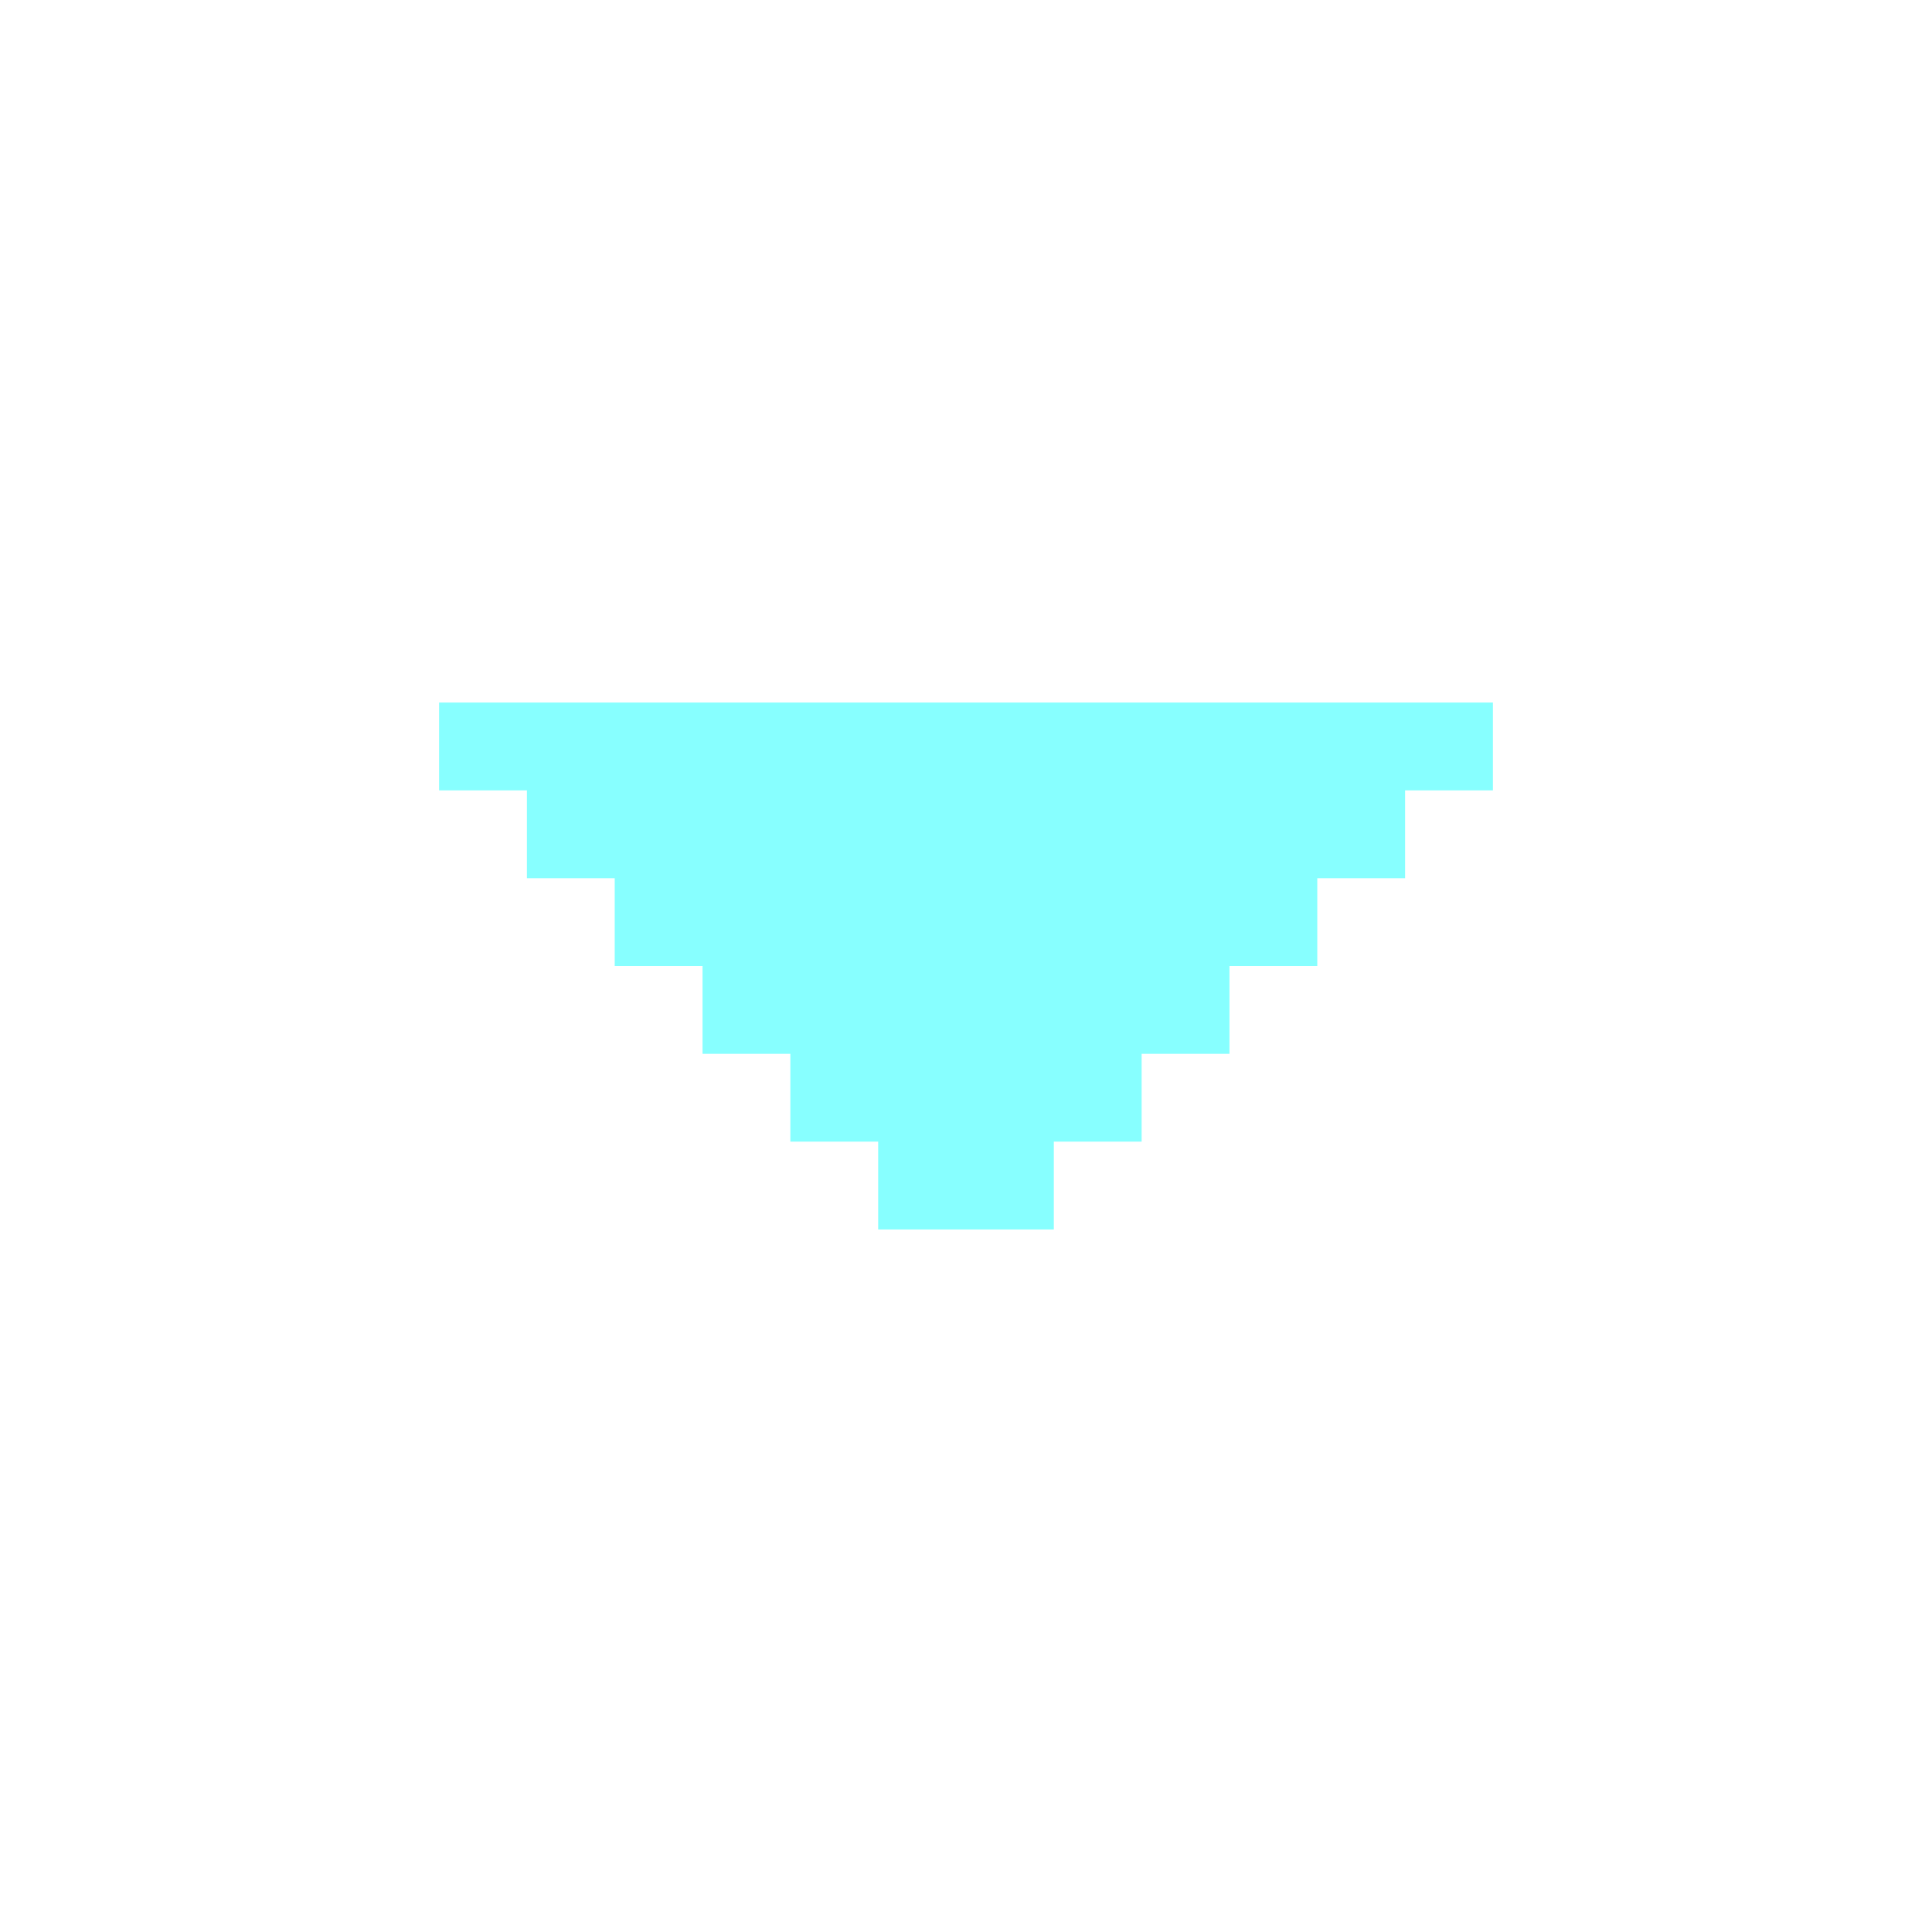
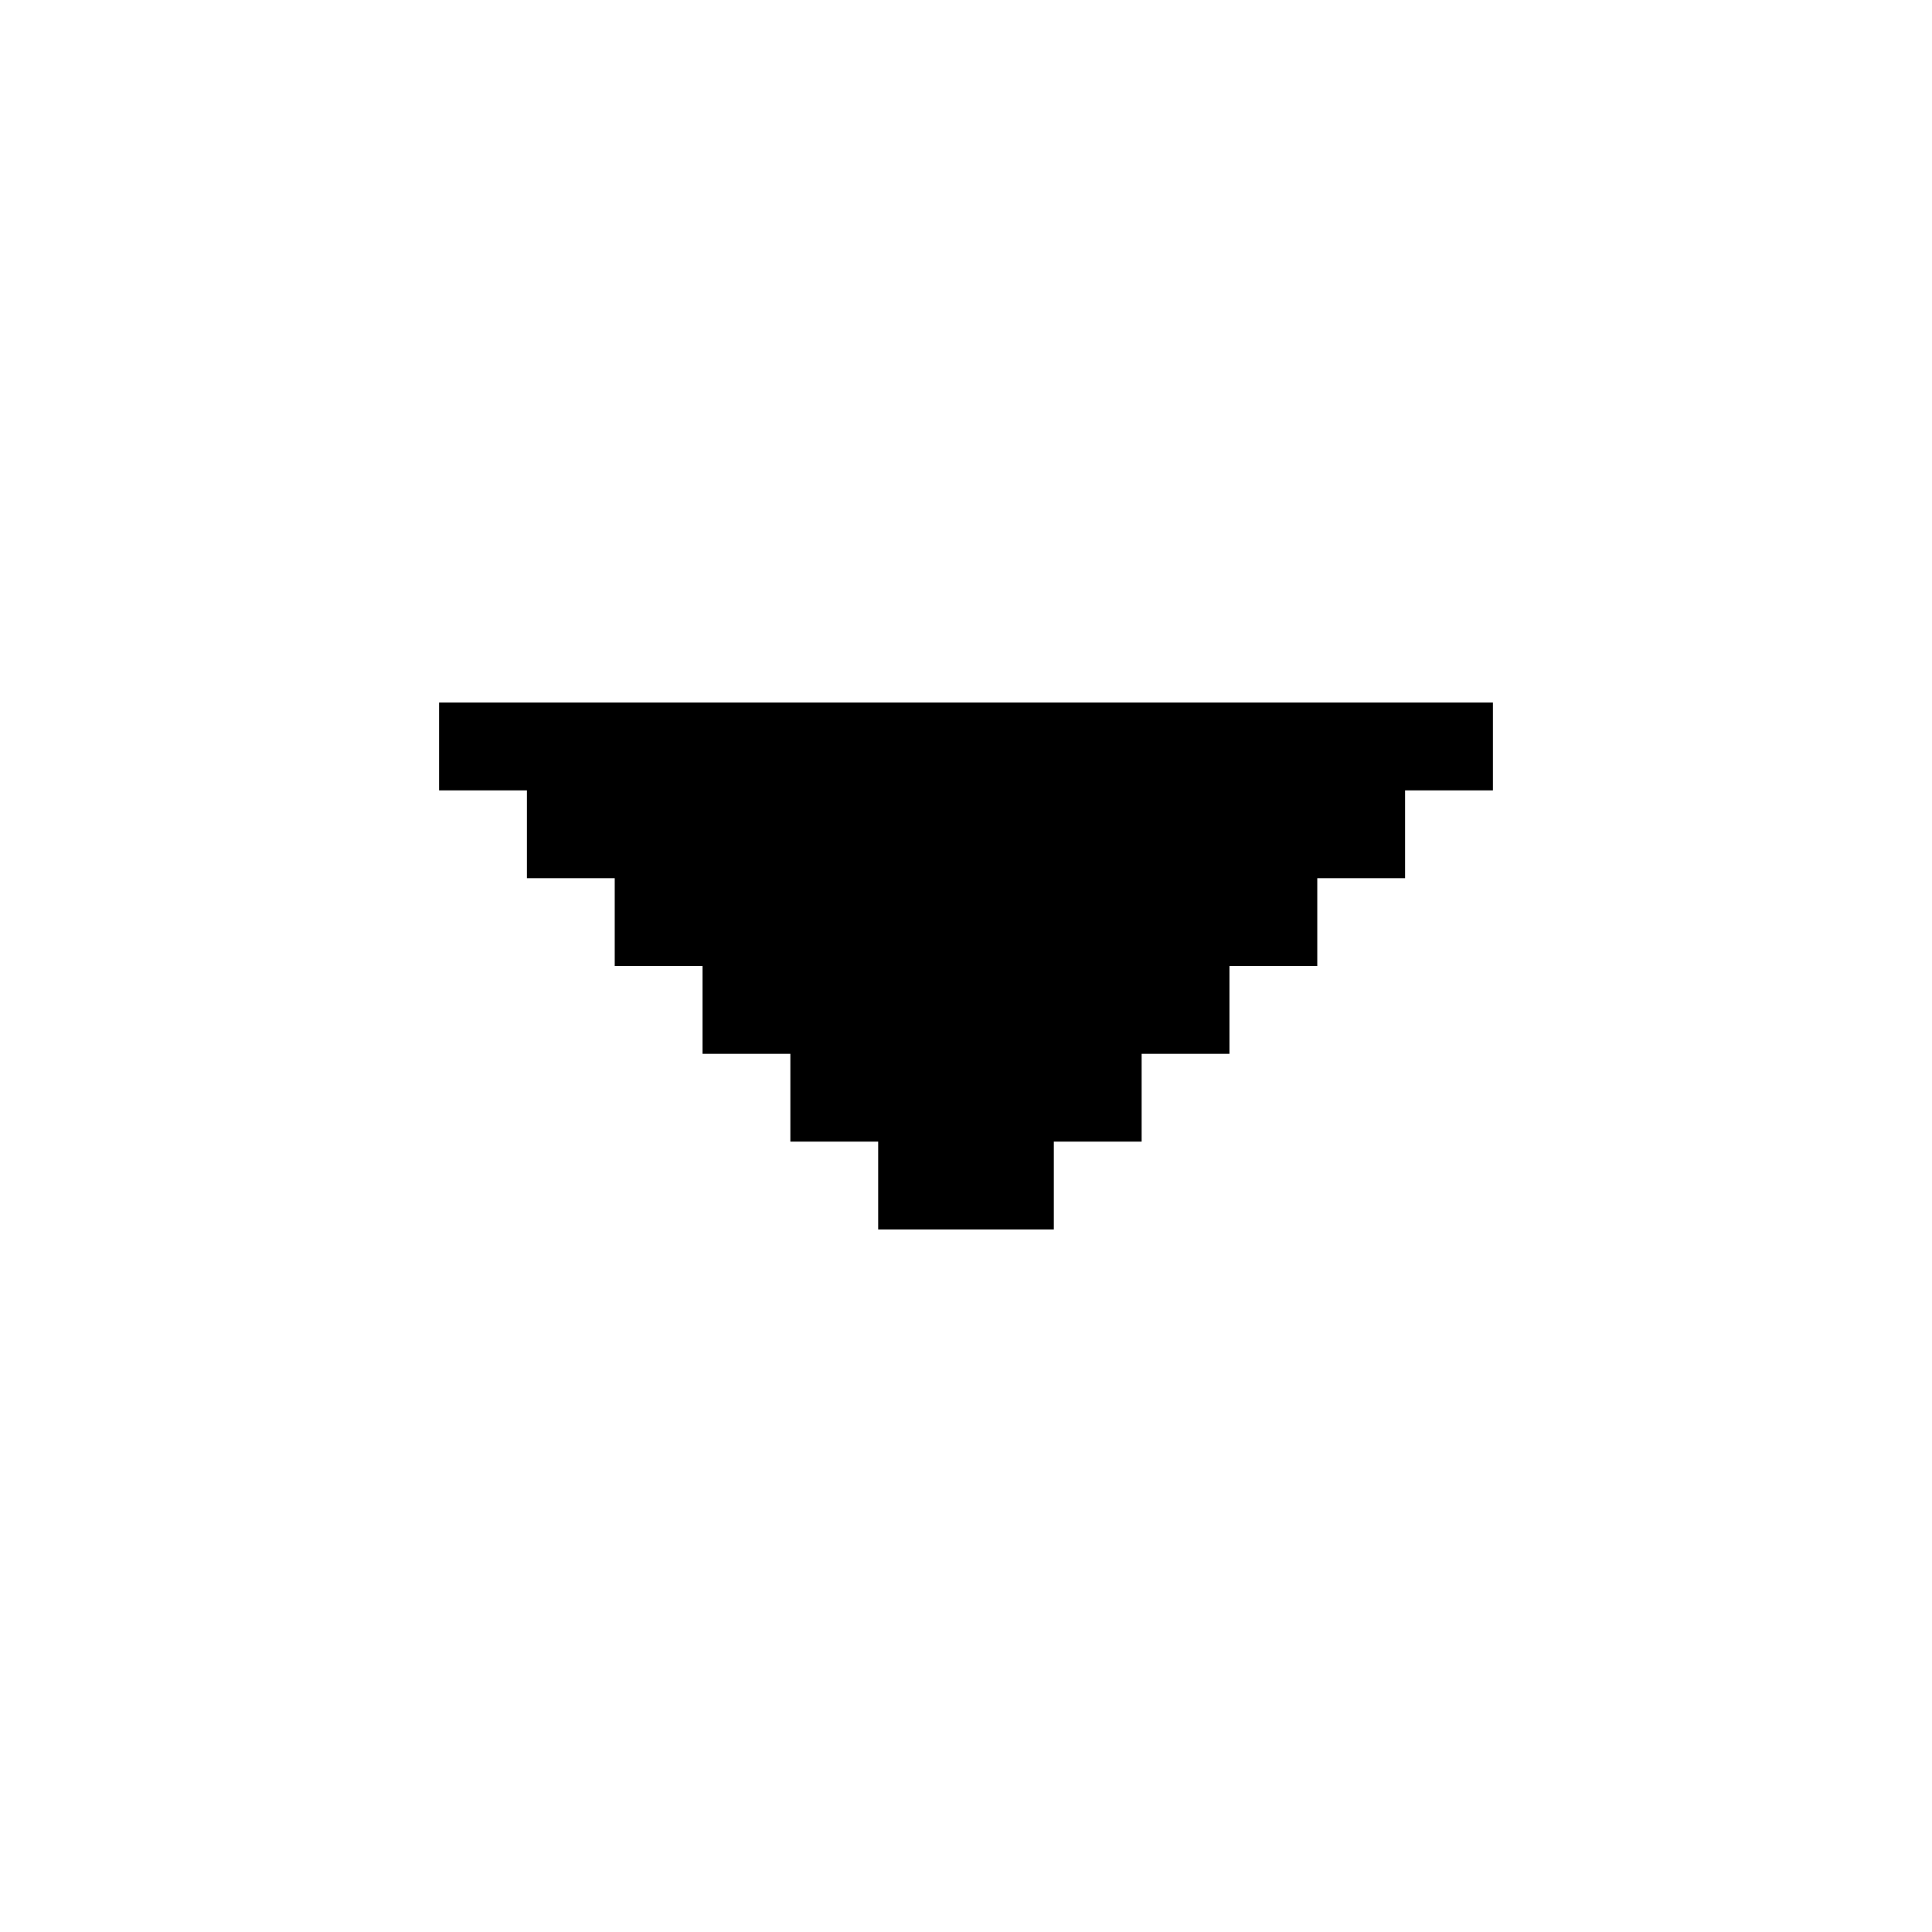
- <svg xmlns="http://www.w3.org/2000/svg" fill="#87ffff" width="256px" height="256px" viewBox="0 0 22 22" id="memory-menu-down-fill" stroke="#87ffff" stroke-width="0">
+ <svg xmlns="http://www.w3.org/2000/svg" fill="#000000" width="256px" height="256px" viewBox="0 0 22 22" id="memory-menu-down-fill" stroke="#87ffff" stroke-width="0">
  <g id="SVGRepo_bgCarrier" stroke-width="0" />
  <g id="SVGRepo_tracerCarrier" stroke-linecap="round" stroke-linejoin="round" />
  <g id="SVGRepo_iconCarrier">
    <path d="M17 9V8H5V9H6V10H7V11H8V12H9V13H10V14H12V13H13V12H14V11H15V10H16V9" />
  </g>
</svg>
